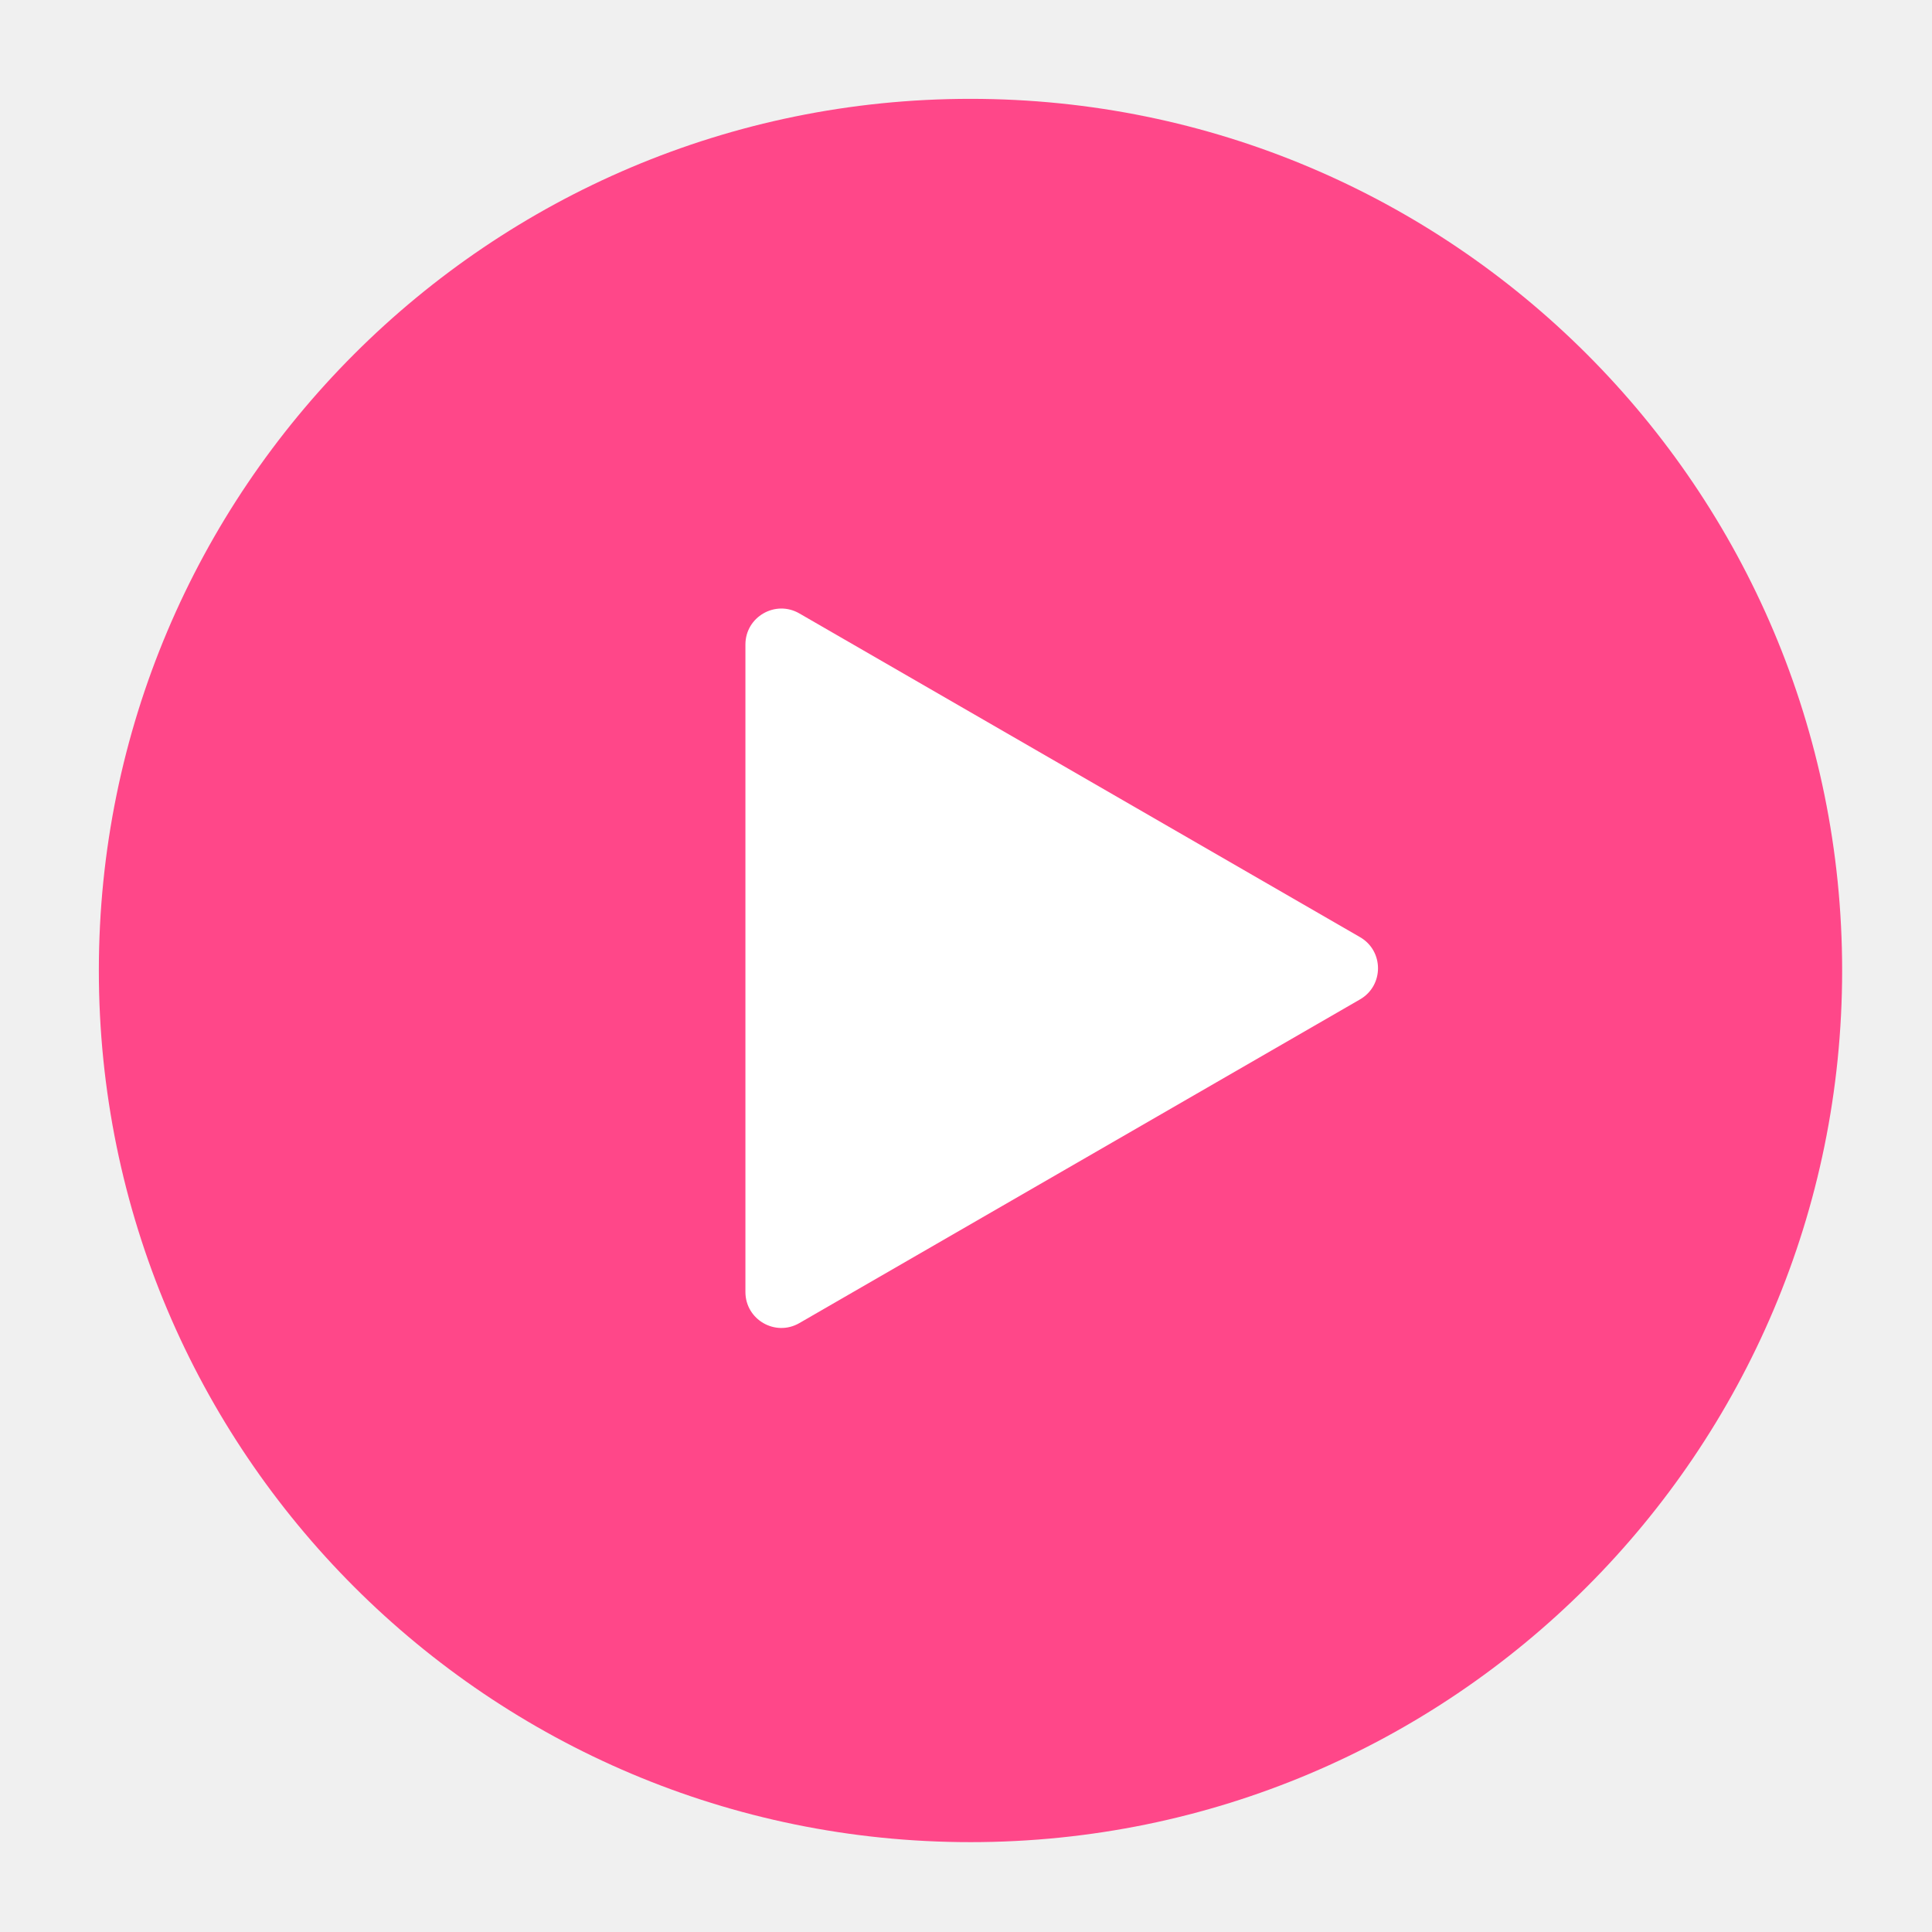
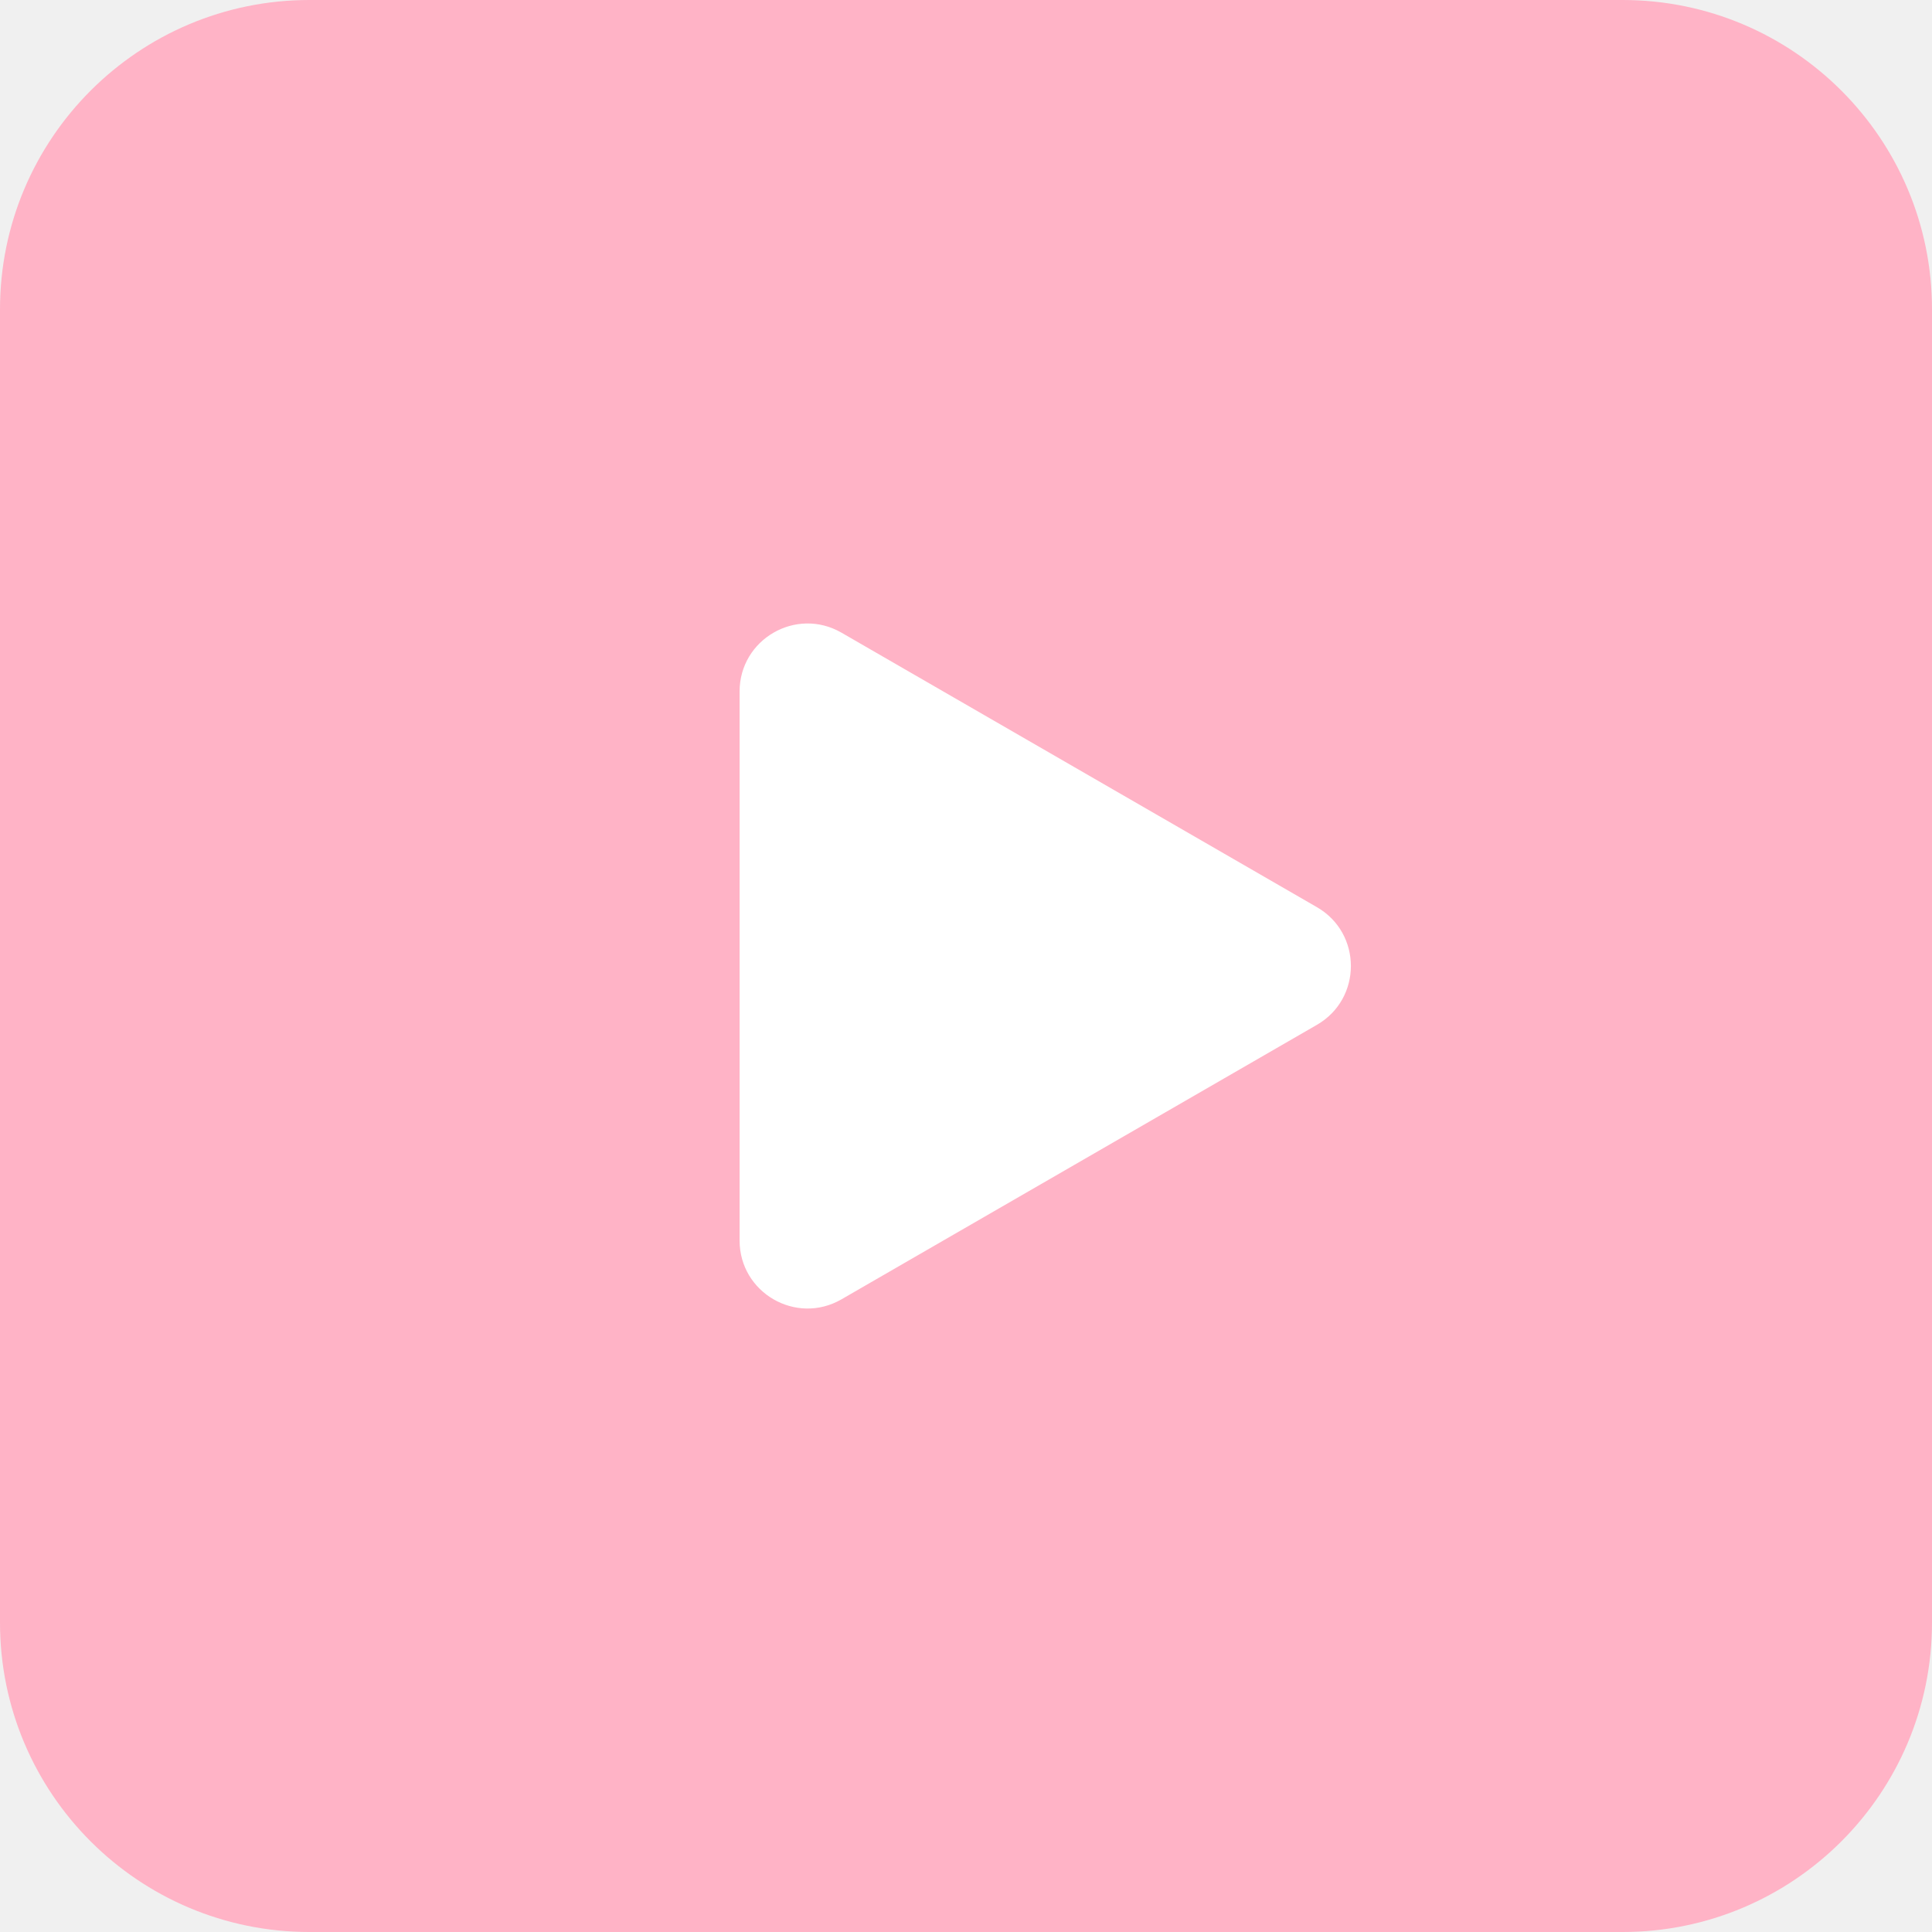
- <svg xmlns="http://www.w3.org/2000/svg" width="215" height="215" viewBox="0 0 215 215" fill="none">
-   <rect x="11" y="11" width="194" height="194" rx="97" fill="#FF4789" />
-   <path d="M82.953 71.727C82.953 68.648 86.286 66.723 88.953 68.263L151.349 104.288C154.016 105.827 154.016 109.676 151.349 111.216L88.953 147.24C86.286 148.78 82.953 146.855 82.953 143.776L82.953 71.727Z" fill="white" />
+ <svg xmlns="http://www.w3.org/2000/svg" width="512" height="512" viewBox="0 0 512 512" fill="none">
+   <rect width="512" height="512" rx="82" fill="#FFB3C6" />
+   <path d="M349 240.412C361 247.34 361 264.66 349 271.588L223 344.335C211 351.263 196 342.603 196 328.746V183.254C196 169.397 211 160.737 223 167.665L349 240.412Z" fill="white" />
</svg>
